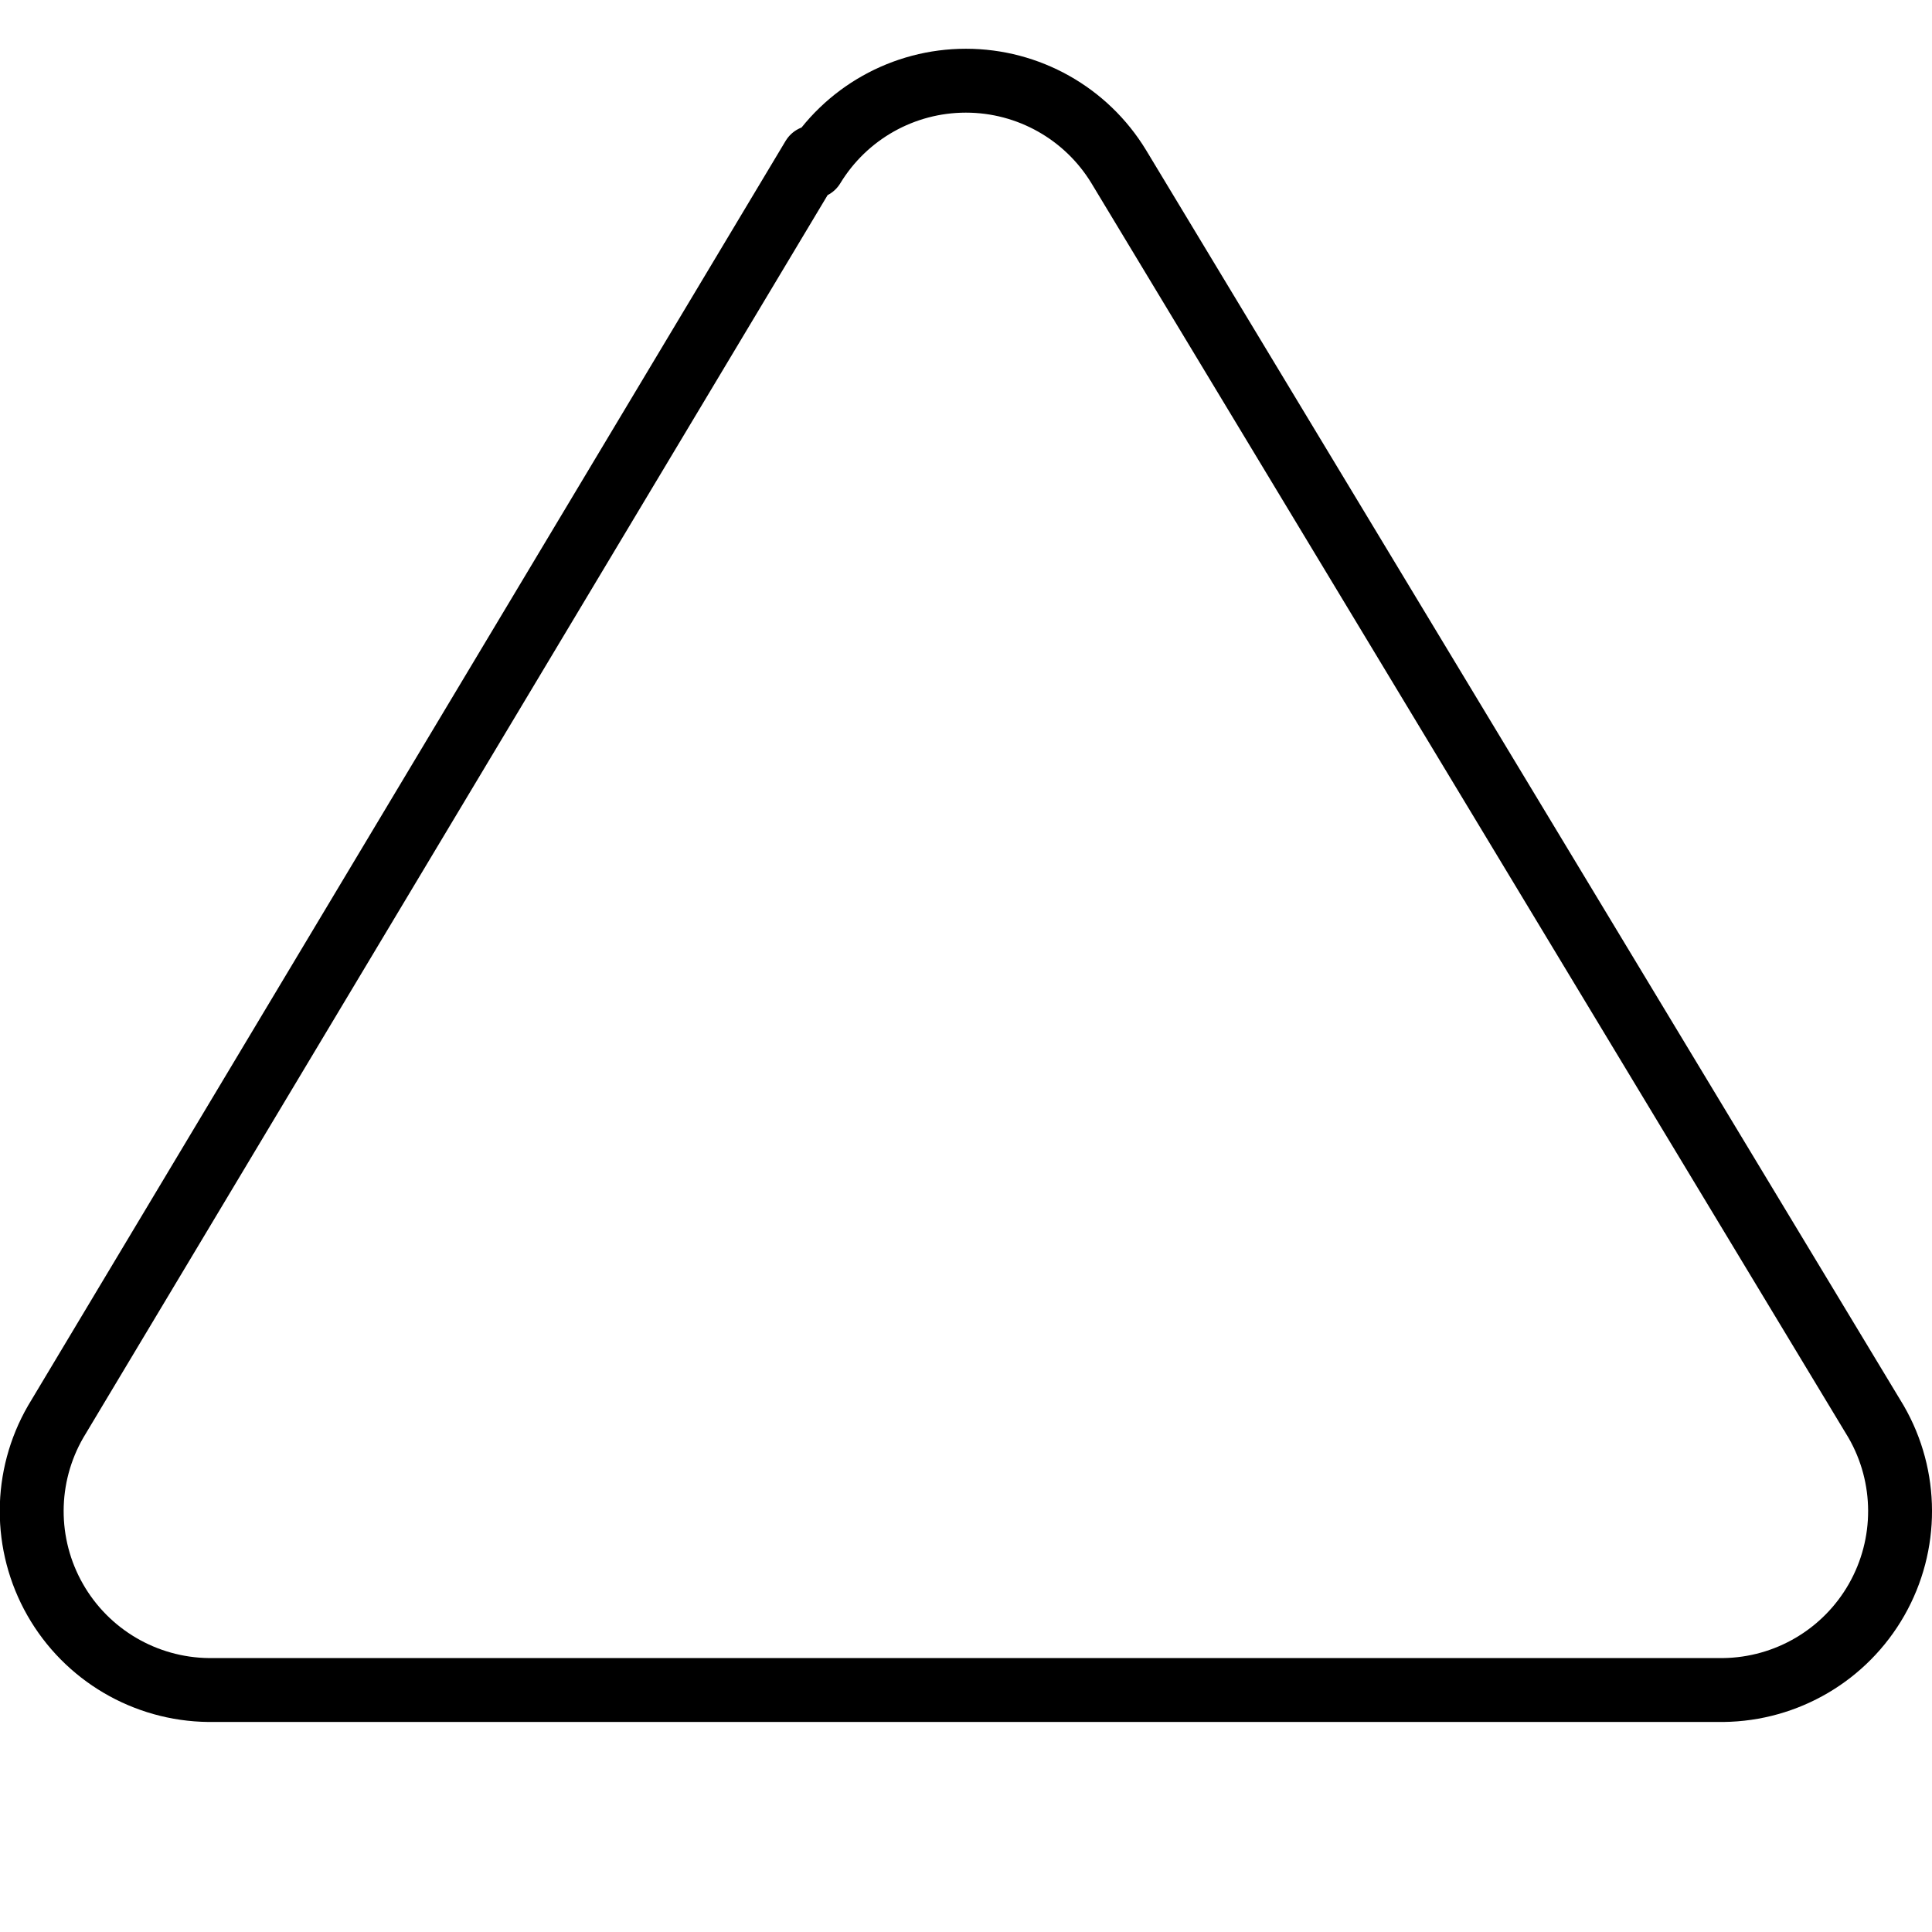
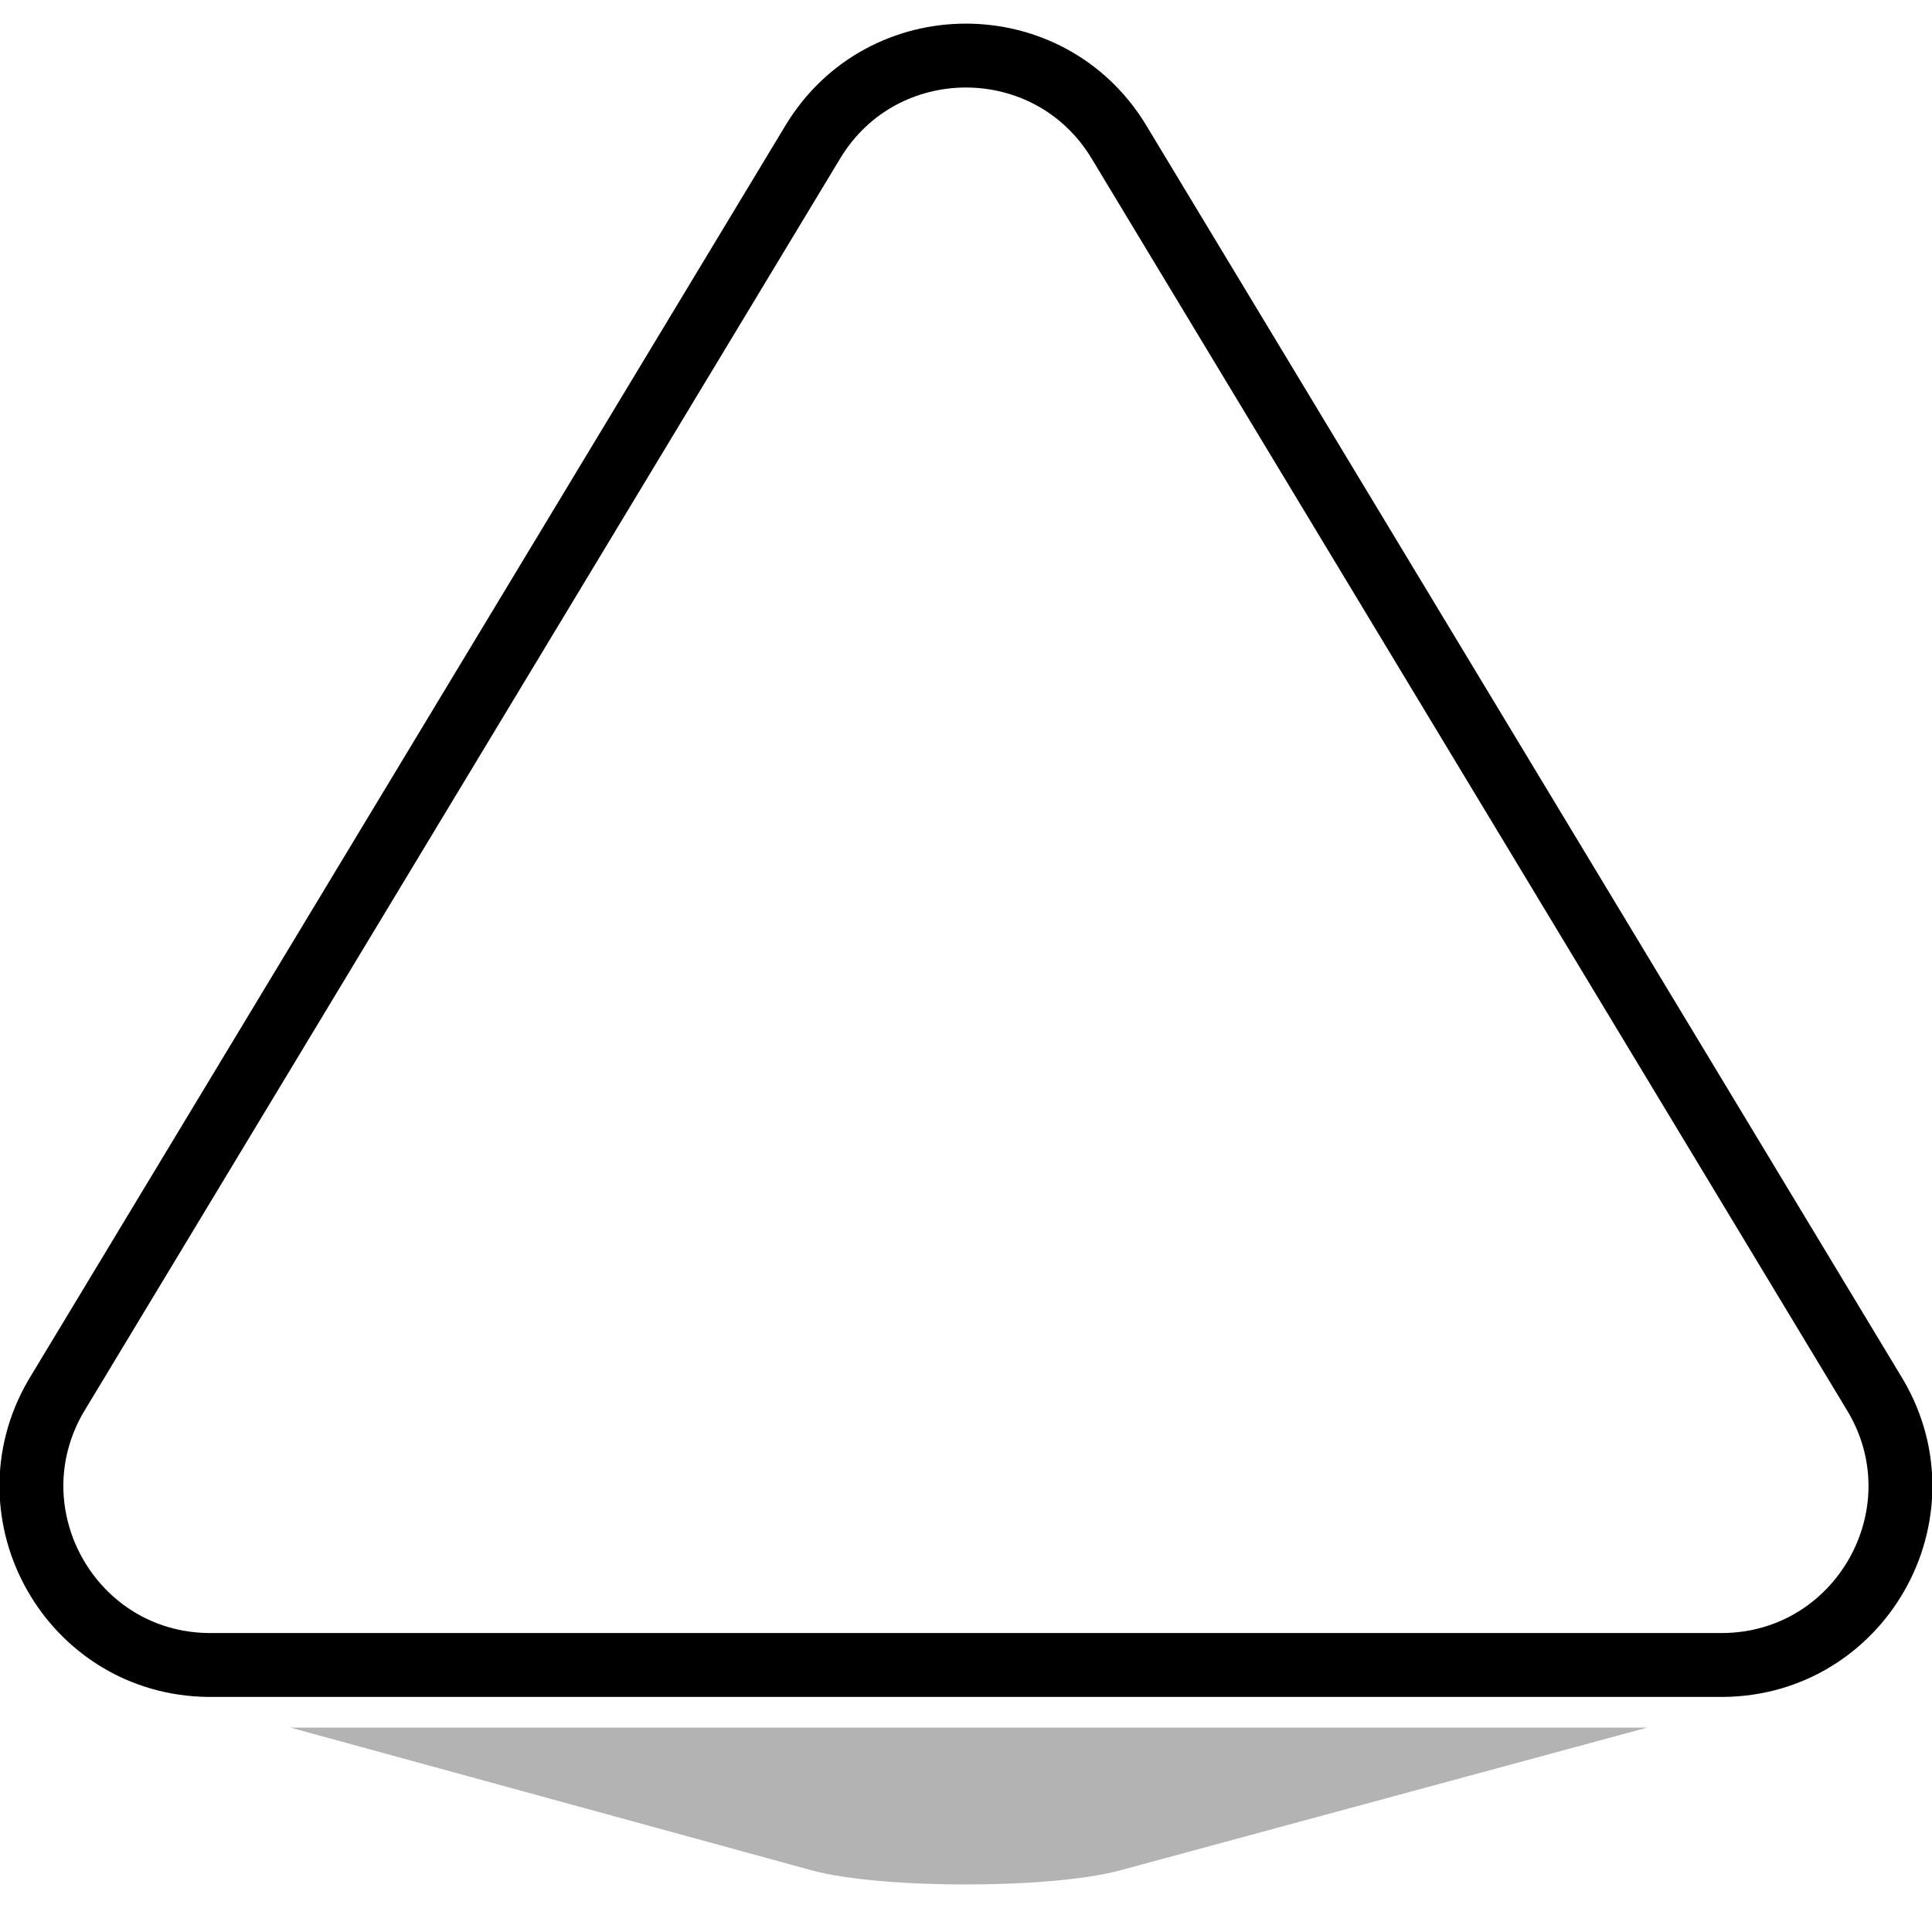
- <svg xmlns="http://www.w3.org/2000/svg" id="svg5500" height="32" width="32" version="1.1" viewBox="0 0 8.467 8.467">
-   <defs id="defs936" />
-   <g id="layer1" transform="translate(0,-288.9105)">
-     <path id="path9977" style="fill:none;stroke:#000000;stroke-width:0.28;stroke-linecap:round;stroke-linejoin:round" d="m 3.563,289.6 -3.319,5.541 a 0.784,0.784 0 0 0 0.67,1.176 h 6.638 a 0.784,0.784 0 0 0 0.67,-1.176 l -3.319,-5.5 a 0.784,0.784 0 0 0 -1.34,0 z" />
+ <svg xmlns="http://www.w3.org/2000/svg" id="svg5500" height="32" viewBox="0 0 8.467 8.467" width="32" version="1.1">
+   <g id="g4760" transform="translate(0 -.5202)">
+     <path id="path9977" style="stroke-linejoin:round;stroke:#000;stroke-width:.28;stroke-linecap:round;fill:none" d="m0.244 6.641c-0.3 0.519 0.07 1.17 0.67 1.176h6.638c0.6-0.006 0.971-0.657 0.67-1.176l-3.319-5.5c-0.305-0.503-1.035-0.503-1.34 0z" />
+     <path id="path4751" style="opacity:.3" d="m4.811 30.58 8.656 2.37c1.153 0.304 3.911 0.304 5.064 0l8.752-2.37z" transform="scale(.2646)" />
  </g>
</svg>
